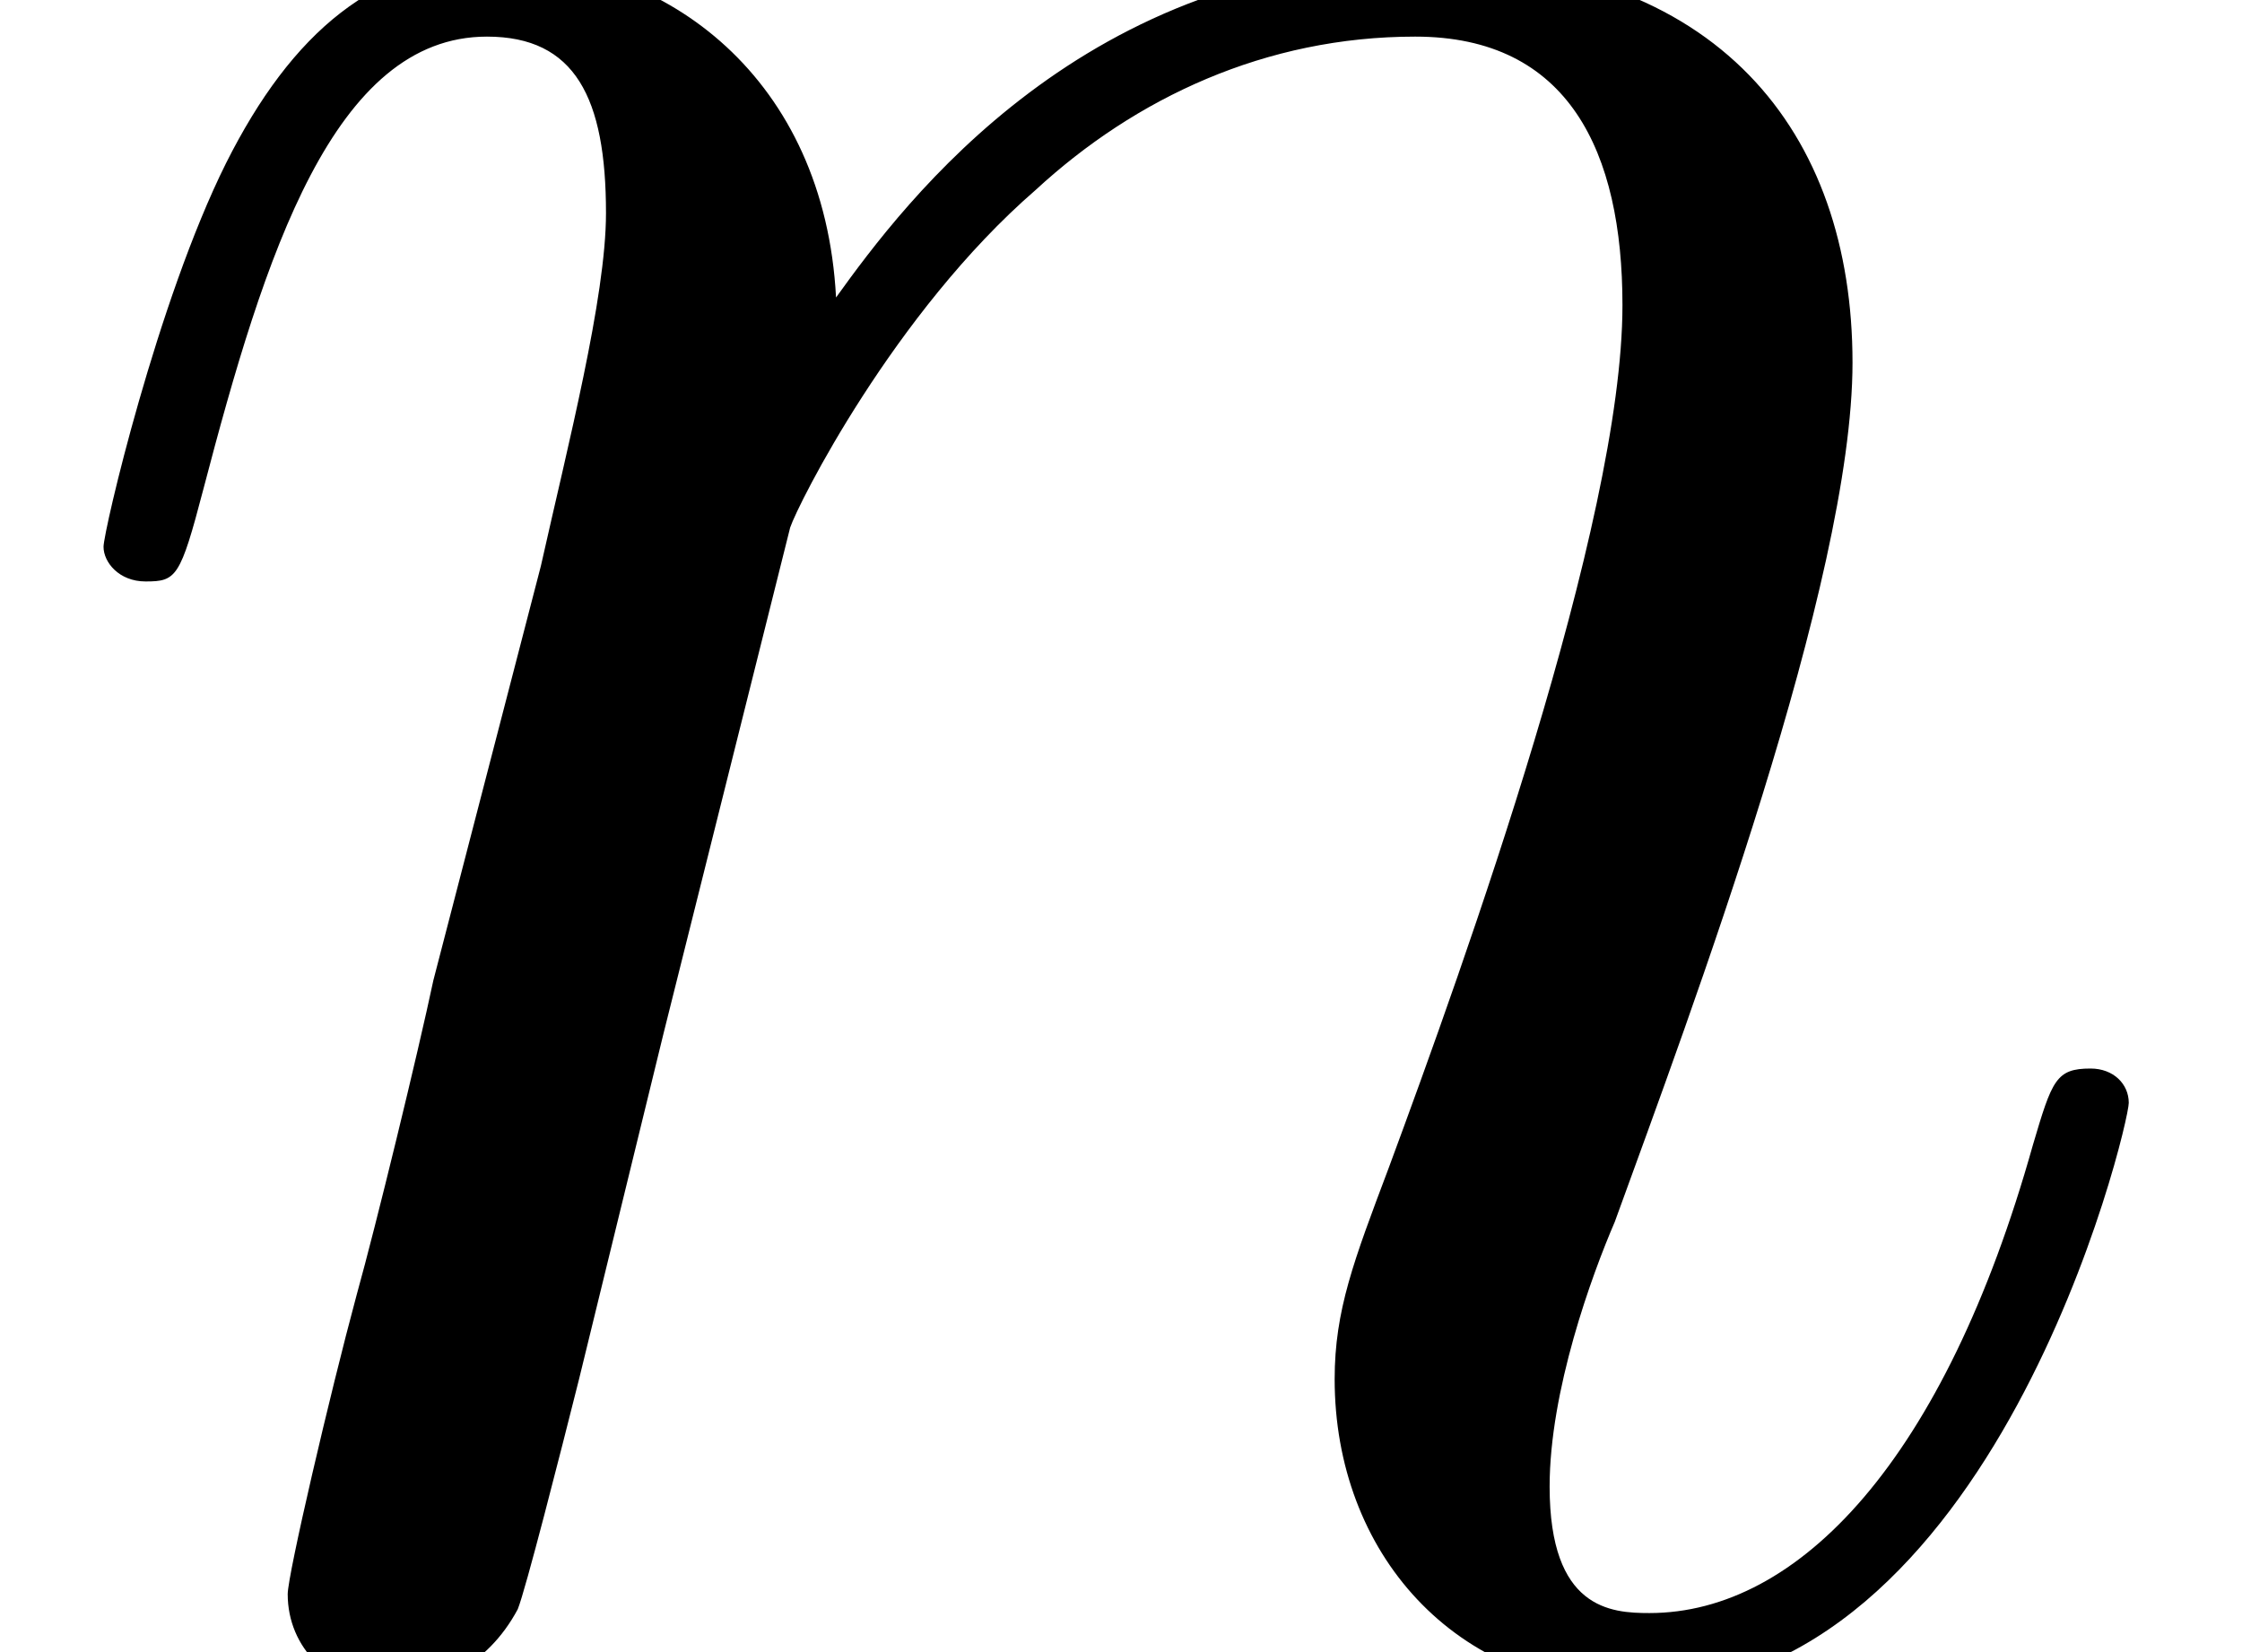
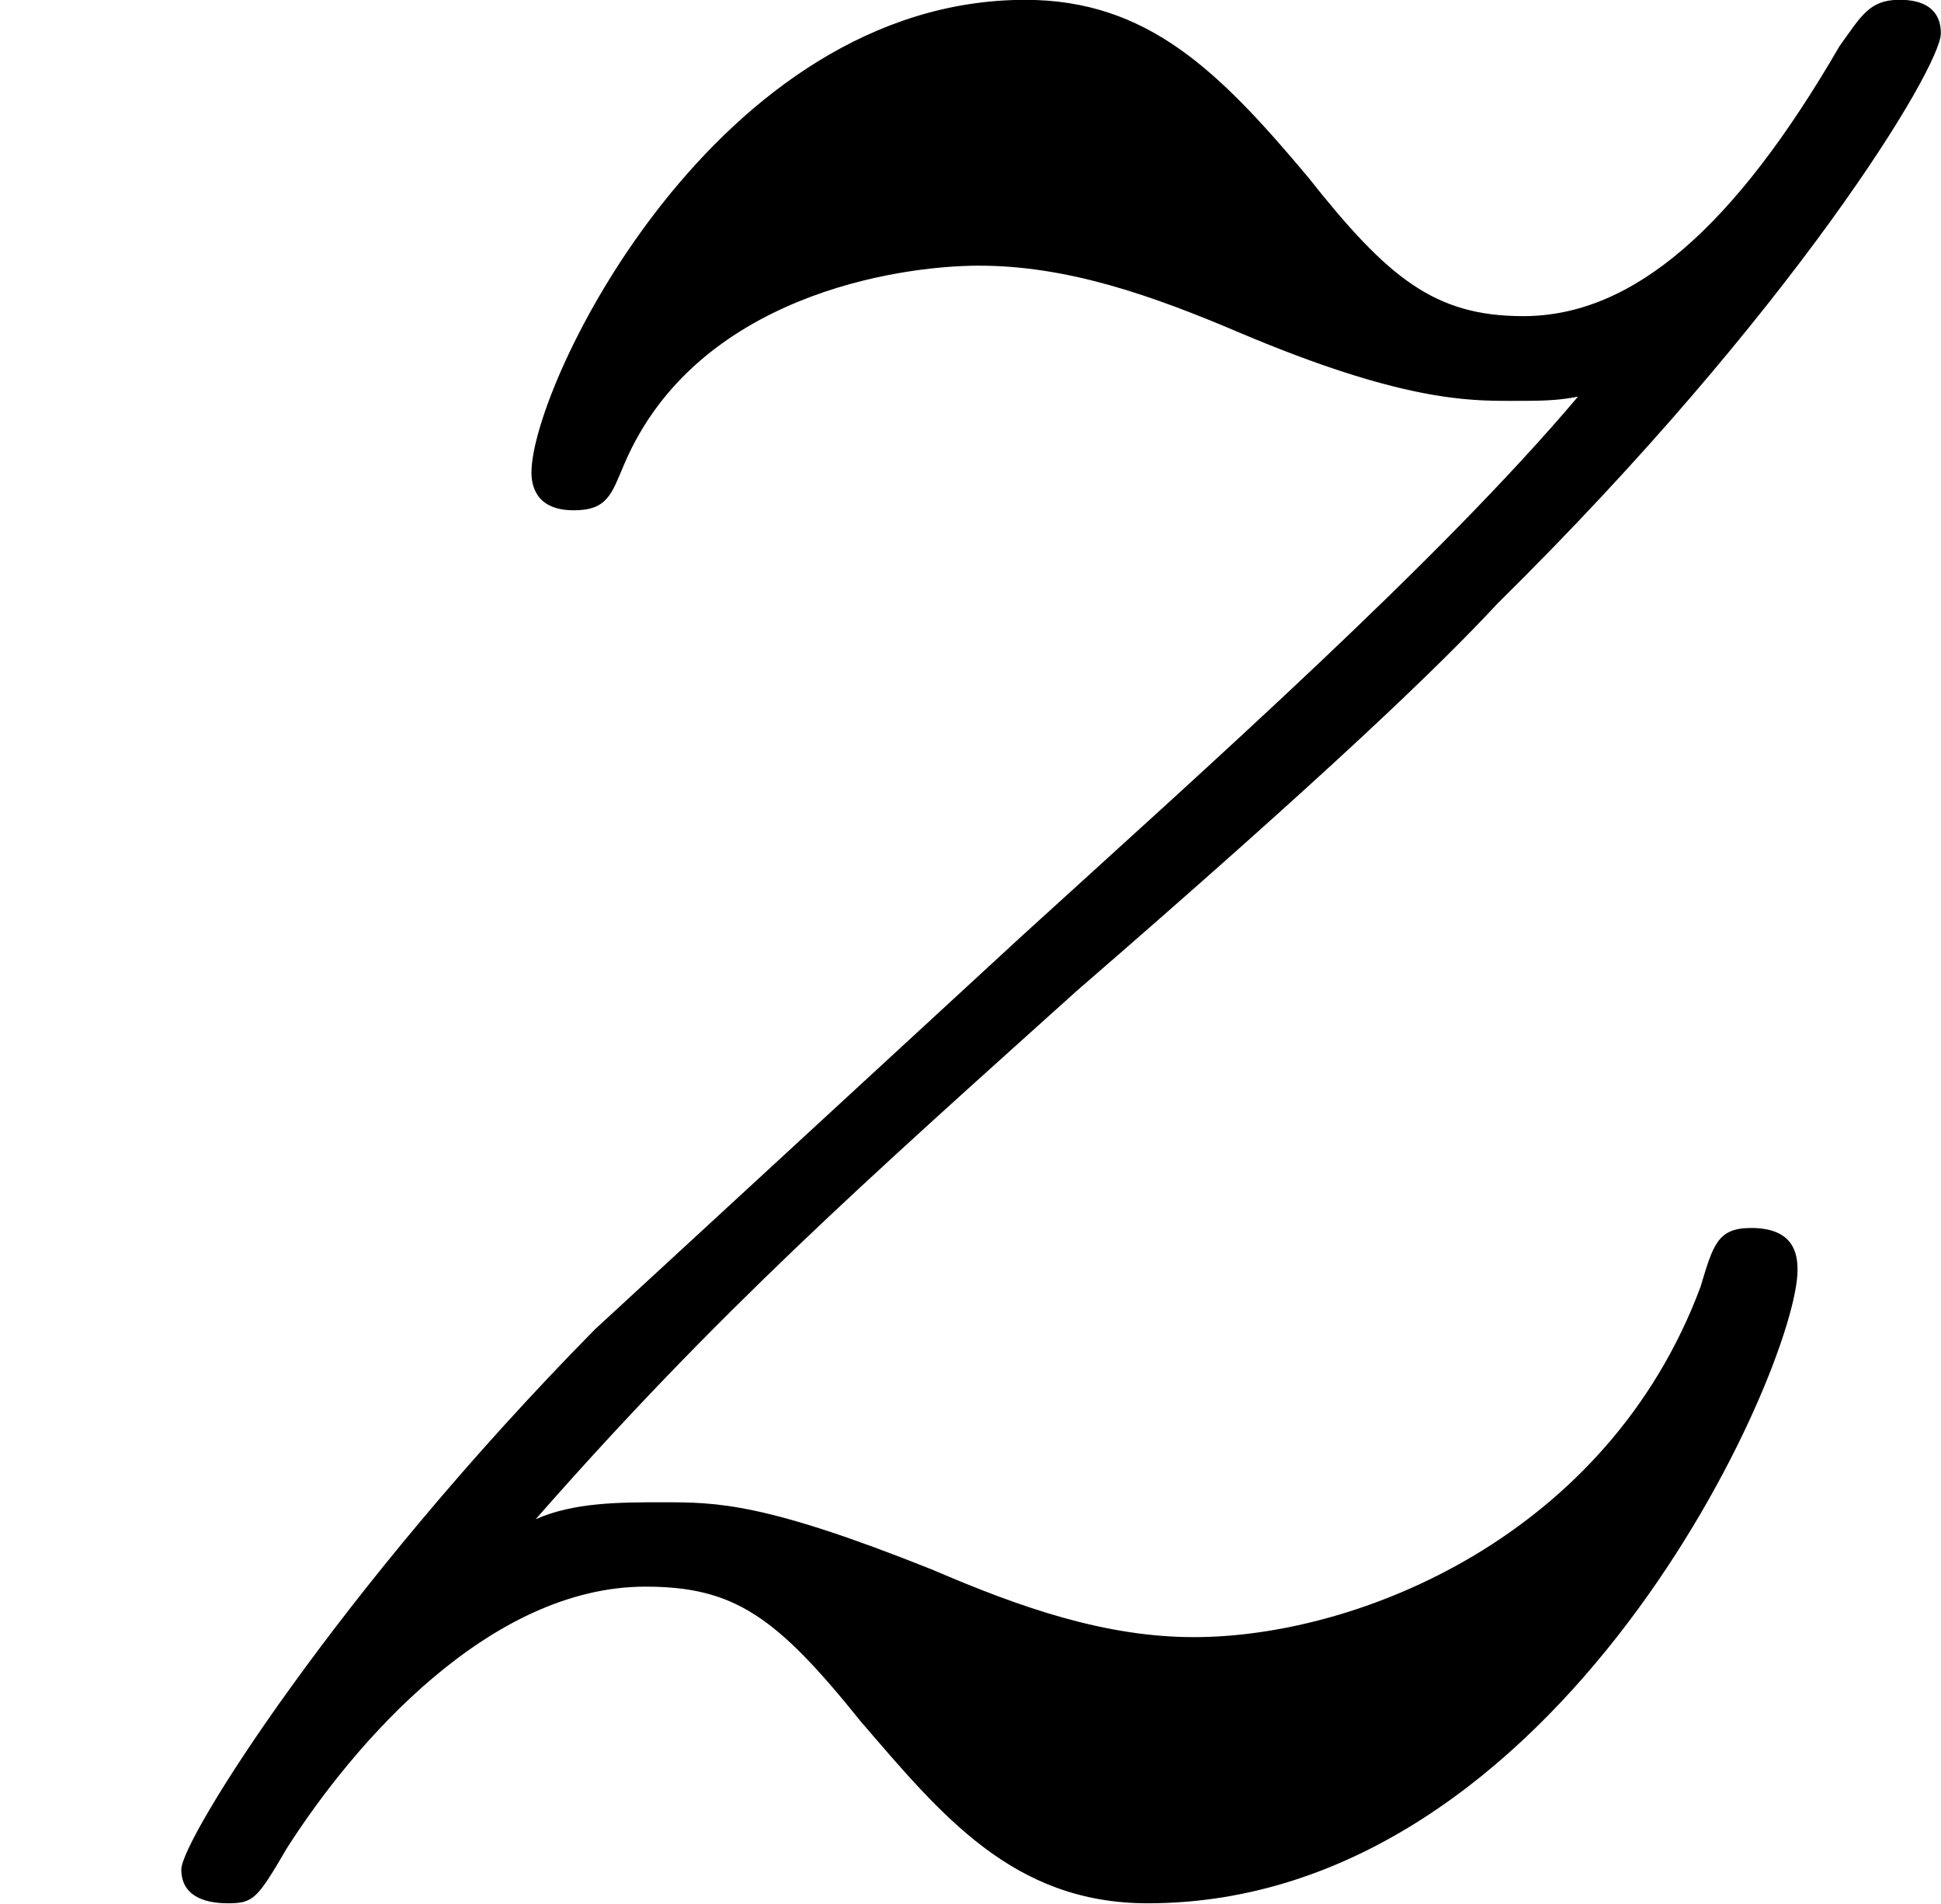
- <svg xmlns="http://www.w3.org/2000/svg" xmlns:xlink="http://www.w3.org/1999/xlink" version="1.1" width="7.896pt" height="5.817pt" viewBox="-.239 -.257 7.896 5.817">
+ <svg xmlns="http://www.w3.org/2000/svg" xmlns:xlink="http://www.w3.org/1999/xlink" version="1.1" width="6.214pt" height="6.093pt" viewBox="-.239 -.256 6.214 6.093">
  <defs>
-     <path id="g0-110" d="M2.463-3.503C2.487-3.575 2.786-4.172 3.228-4.555C3.539-4.842 3.945-5.033 4.411-5.033C4.89-5.033 5.057-4.674 5.057-4.196C5.057-3.515 4.567-2.152 4.328-1.506C4.22-1.219 4.16-1.064 4.16-.849C4.16-.311 4.531 .12 5.105 .12C6.217 .12 6.635-1.638 6.635-1.71C6.635-1.769 6.587-1.817 6.516-1.817C6.408-1.817 6.396-1.781 6.336-1.578C6.061-.598 5.607-.12 5.141-.12C5.021-.12 4.83-.132 4.83-.514C4.83-.813 4.961-1.172 5.033-1.339C5.272-1.997 5.774-3.335 5.774-4.017C5.774-4.734 5.356-5.272 4.447-5.272C3.383-5.272 2.821-4.519 2.606-4.22C2.57-4.902 2.08-5.272 1.554-5.272C1.172-5.272 .909-5.045 .705-4.639C.49-4.208 .323-3.491 .323-3.443S.371-3.335 .454-3.335C.55-3.335 .562-3.347 .634-3.622C.825-4.352 1.04-5.033 1.518-5.033C1.793-5.033 1.889-4.842 1.889-4.483C1.889-4.22 1.769-3.754 1.686-3.383L1.351-2.092C1.303-1.865 1.172-1.327 1.112-1.112C1.028-.801 .897-.239 .897-.179C.897-.012 1.028 .12 1.207 .12C1.351 .12 1.518 .048 1.614-.132C1.638-.191 1.745-.61 1.805-.849L2.068-1.925L2.463-3.503Z" />
+     <path id="g0-122" d="M1.518-.968C2.032-1.554 2.451-1.925 3.049-2.463C3.766-3.084 4.077-3.383 4.244-3.563C5.081-4.388 5.499-5.081 5.499-5.177S5.404-5.272 5.38-5.272C5.296-5.272 5.272-5.224 5.212-5.141C4.914-4.627 4.627-4.376 4.316-4.376C4.065-4.376 3.933-4.483 3.706-4.77C3.455-5.069 3.252-5.272 2.905-5.272C2.032-5.272 1.506-4.184 1.506-3.933C1.506-3.897 1.518-3.826 1.626-3.826C1.722-3.826 1.733-3.873 1.769-3.957C1.973-4.435 2.546-4.519 2.774-4.519C3.025-4.519 3.264-4.435 3.515-4.328C3.969-4.136 4.16-4.136 4.28-4.136C4.364-4.136 4.411-4.136 4.471-4.148C4.077-3.682 3.431-3.108 2.893-2.618L1.686-1.506C.956-.765 .514-.06 .514 .024C.514 .096 .574 .12 .646 .12S.729 .108 .813-.036C1.004-.335 1.387-.777 1.829-.777C2.08-.777 2.2-.693 2.439-.395C2.666-.132 2.869 .12 3.252 .12C4.423 .12 5.093-1.399 5.093-1.674C5.093-1.722 5.081-1.793 4.961-1.793C4.866-1.793 4.854-1.745 4.818-1.626C4.555-.921 3.85-.634 3.383-.634C3.132-.634 2.893-.717 2.642-.825C2.164-1.016 2.032-1.016 1.877-1.016C1.757-1.016 1.626-1.016 1.518-.968Z" />
  </defs>
-   <g id="page1" transform="matrix(1.13 0 0 1.13 -63.98604 -68.74166)">
-     <use x="56.413" y="65.753" xlink:href="#g0-110" />
+   <g id="page1" transform="matrix(1.13 0 0 1.13 -63.98604 -68.60004)">
+     <use x="56.413" y="65.753" xlink:href="#g0-122" />
  </g>
</svg>
